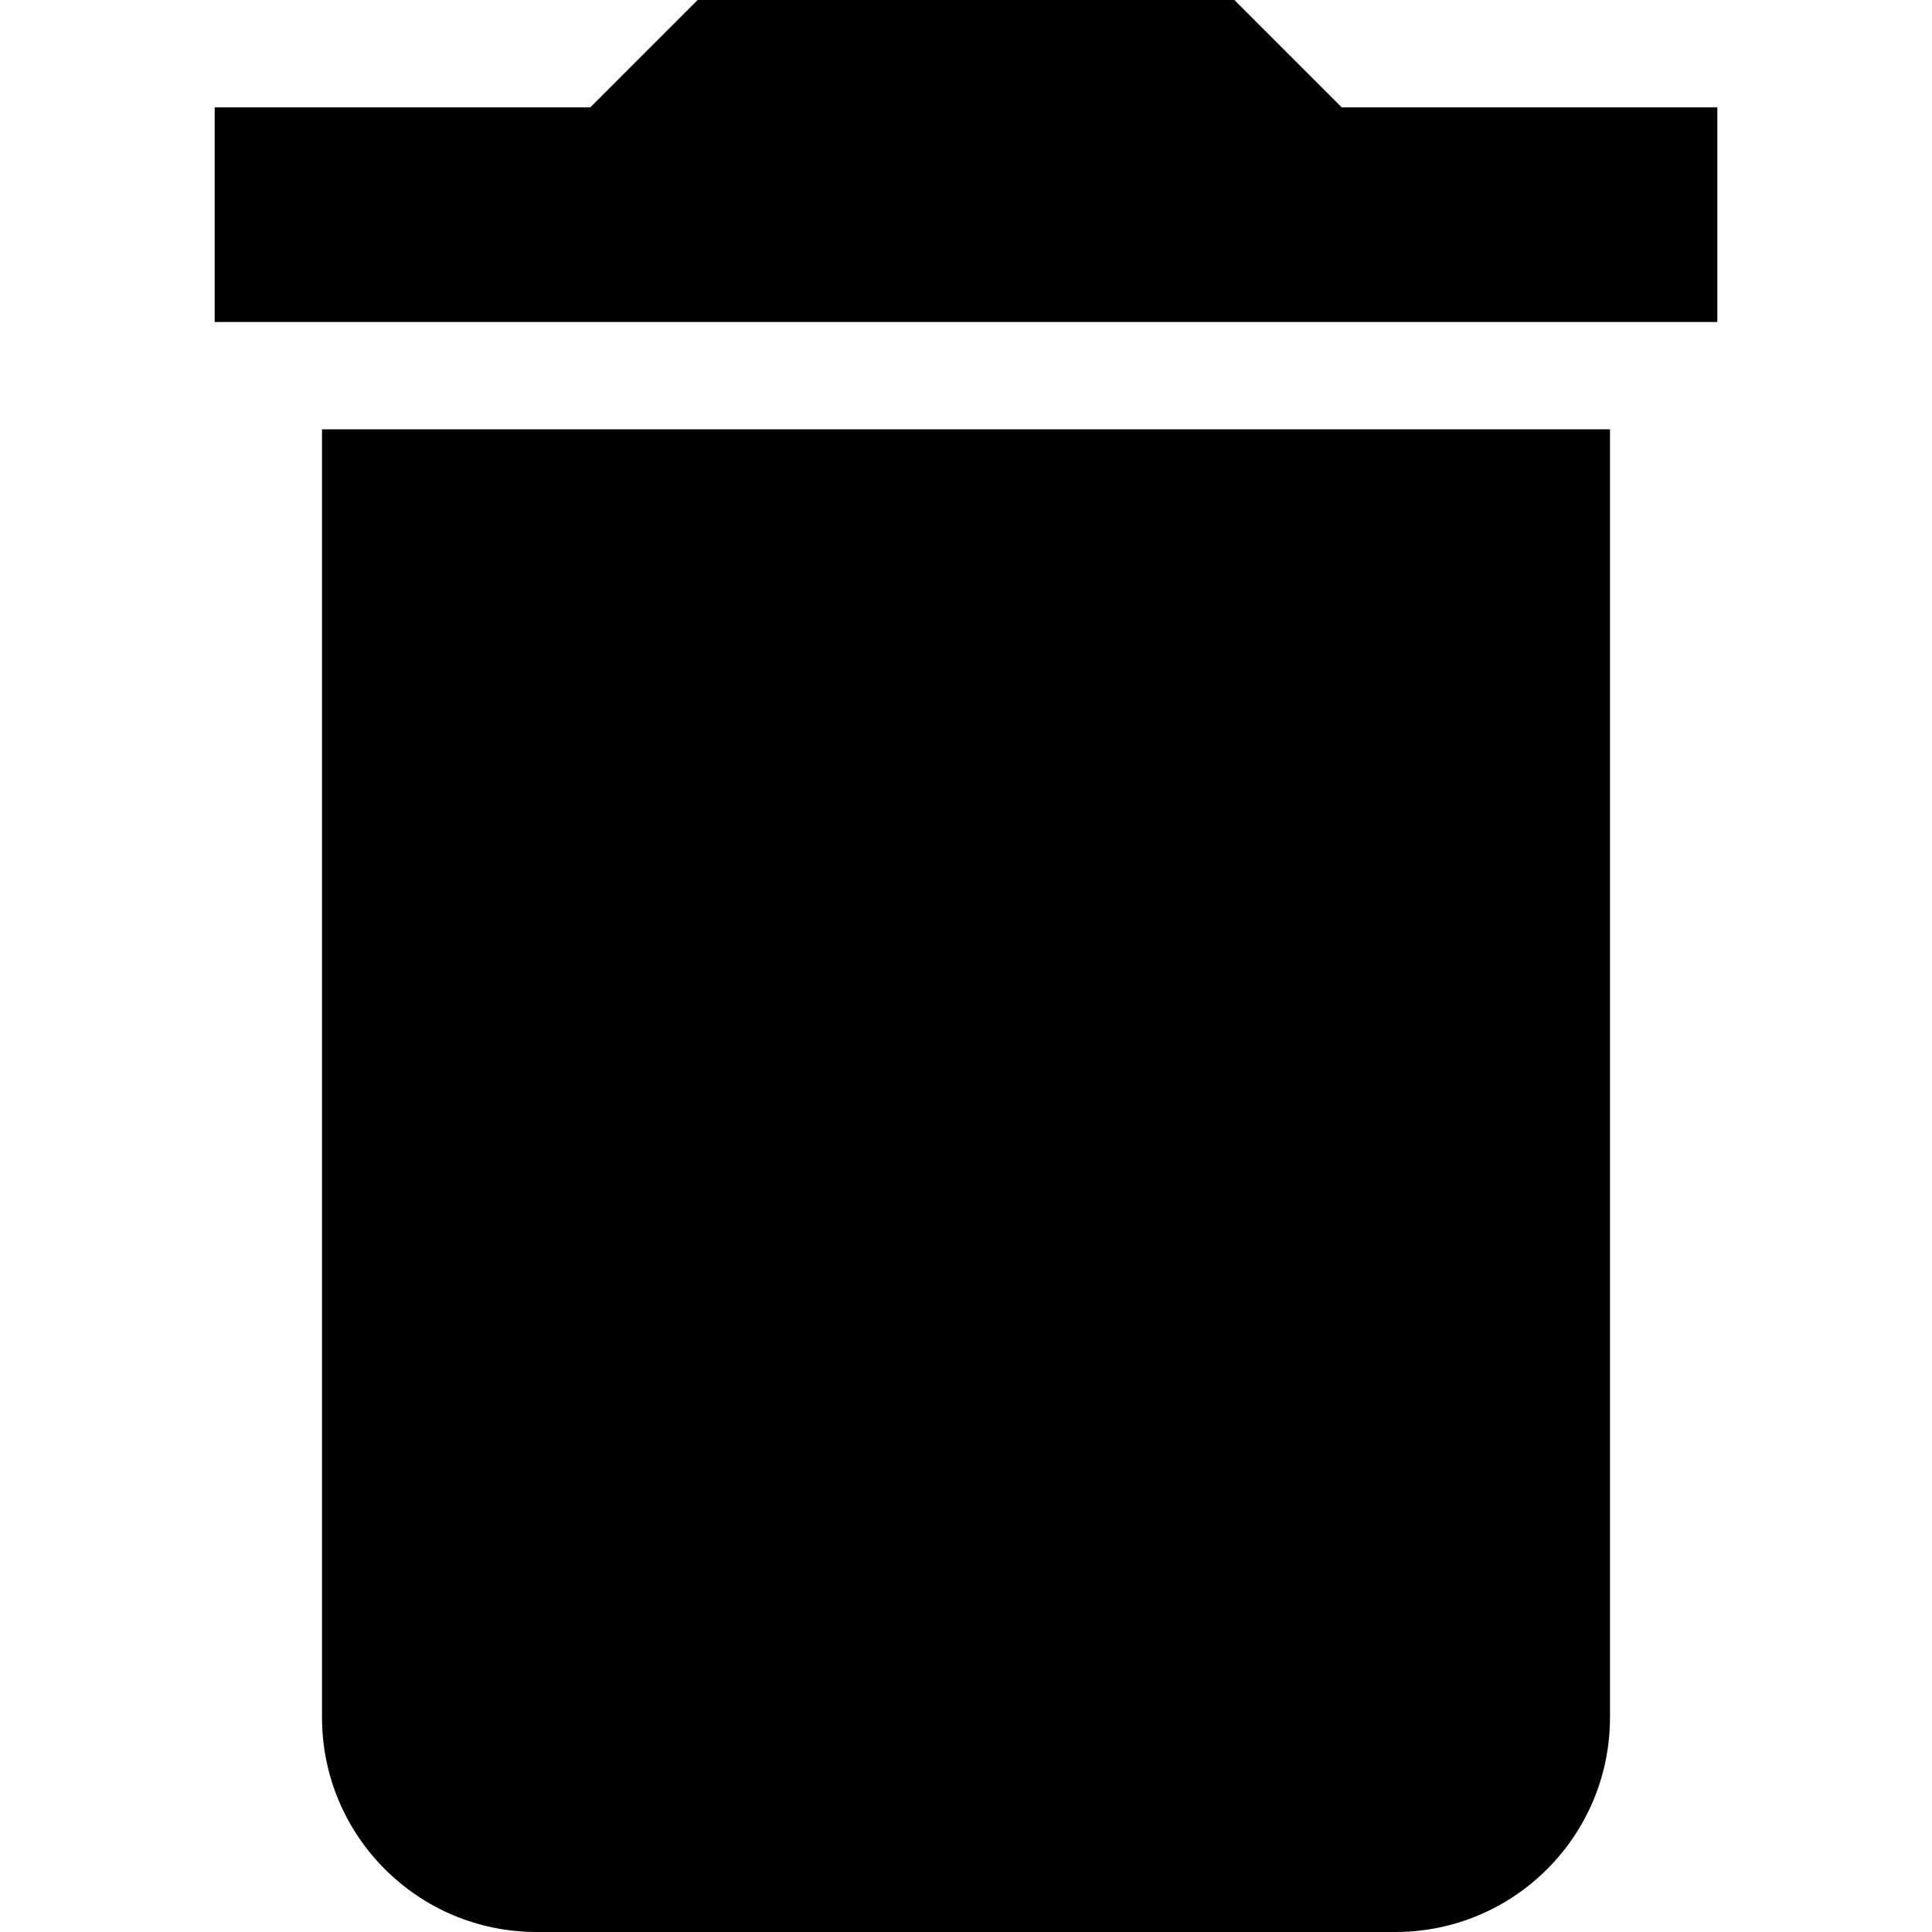
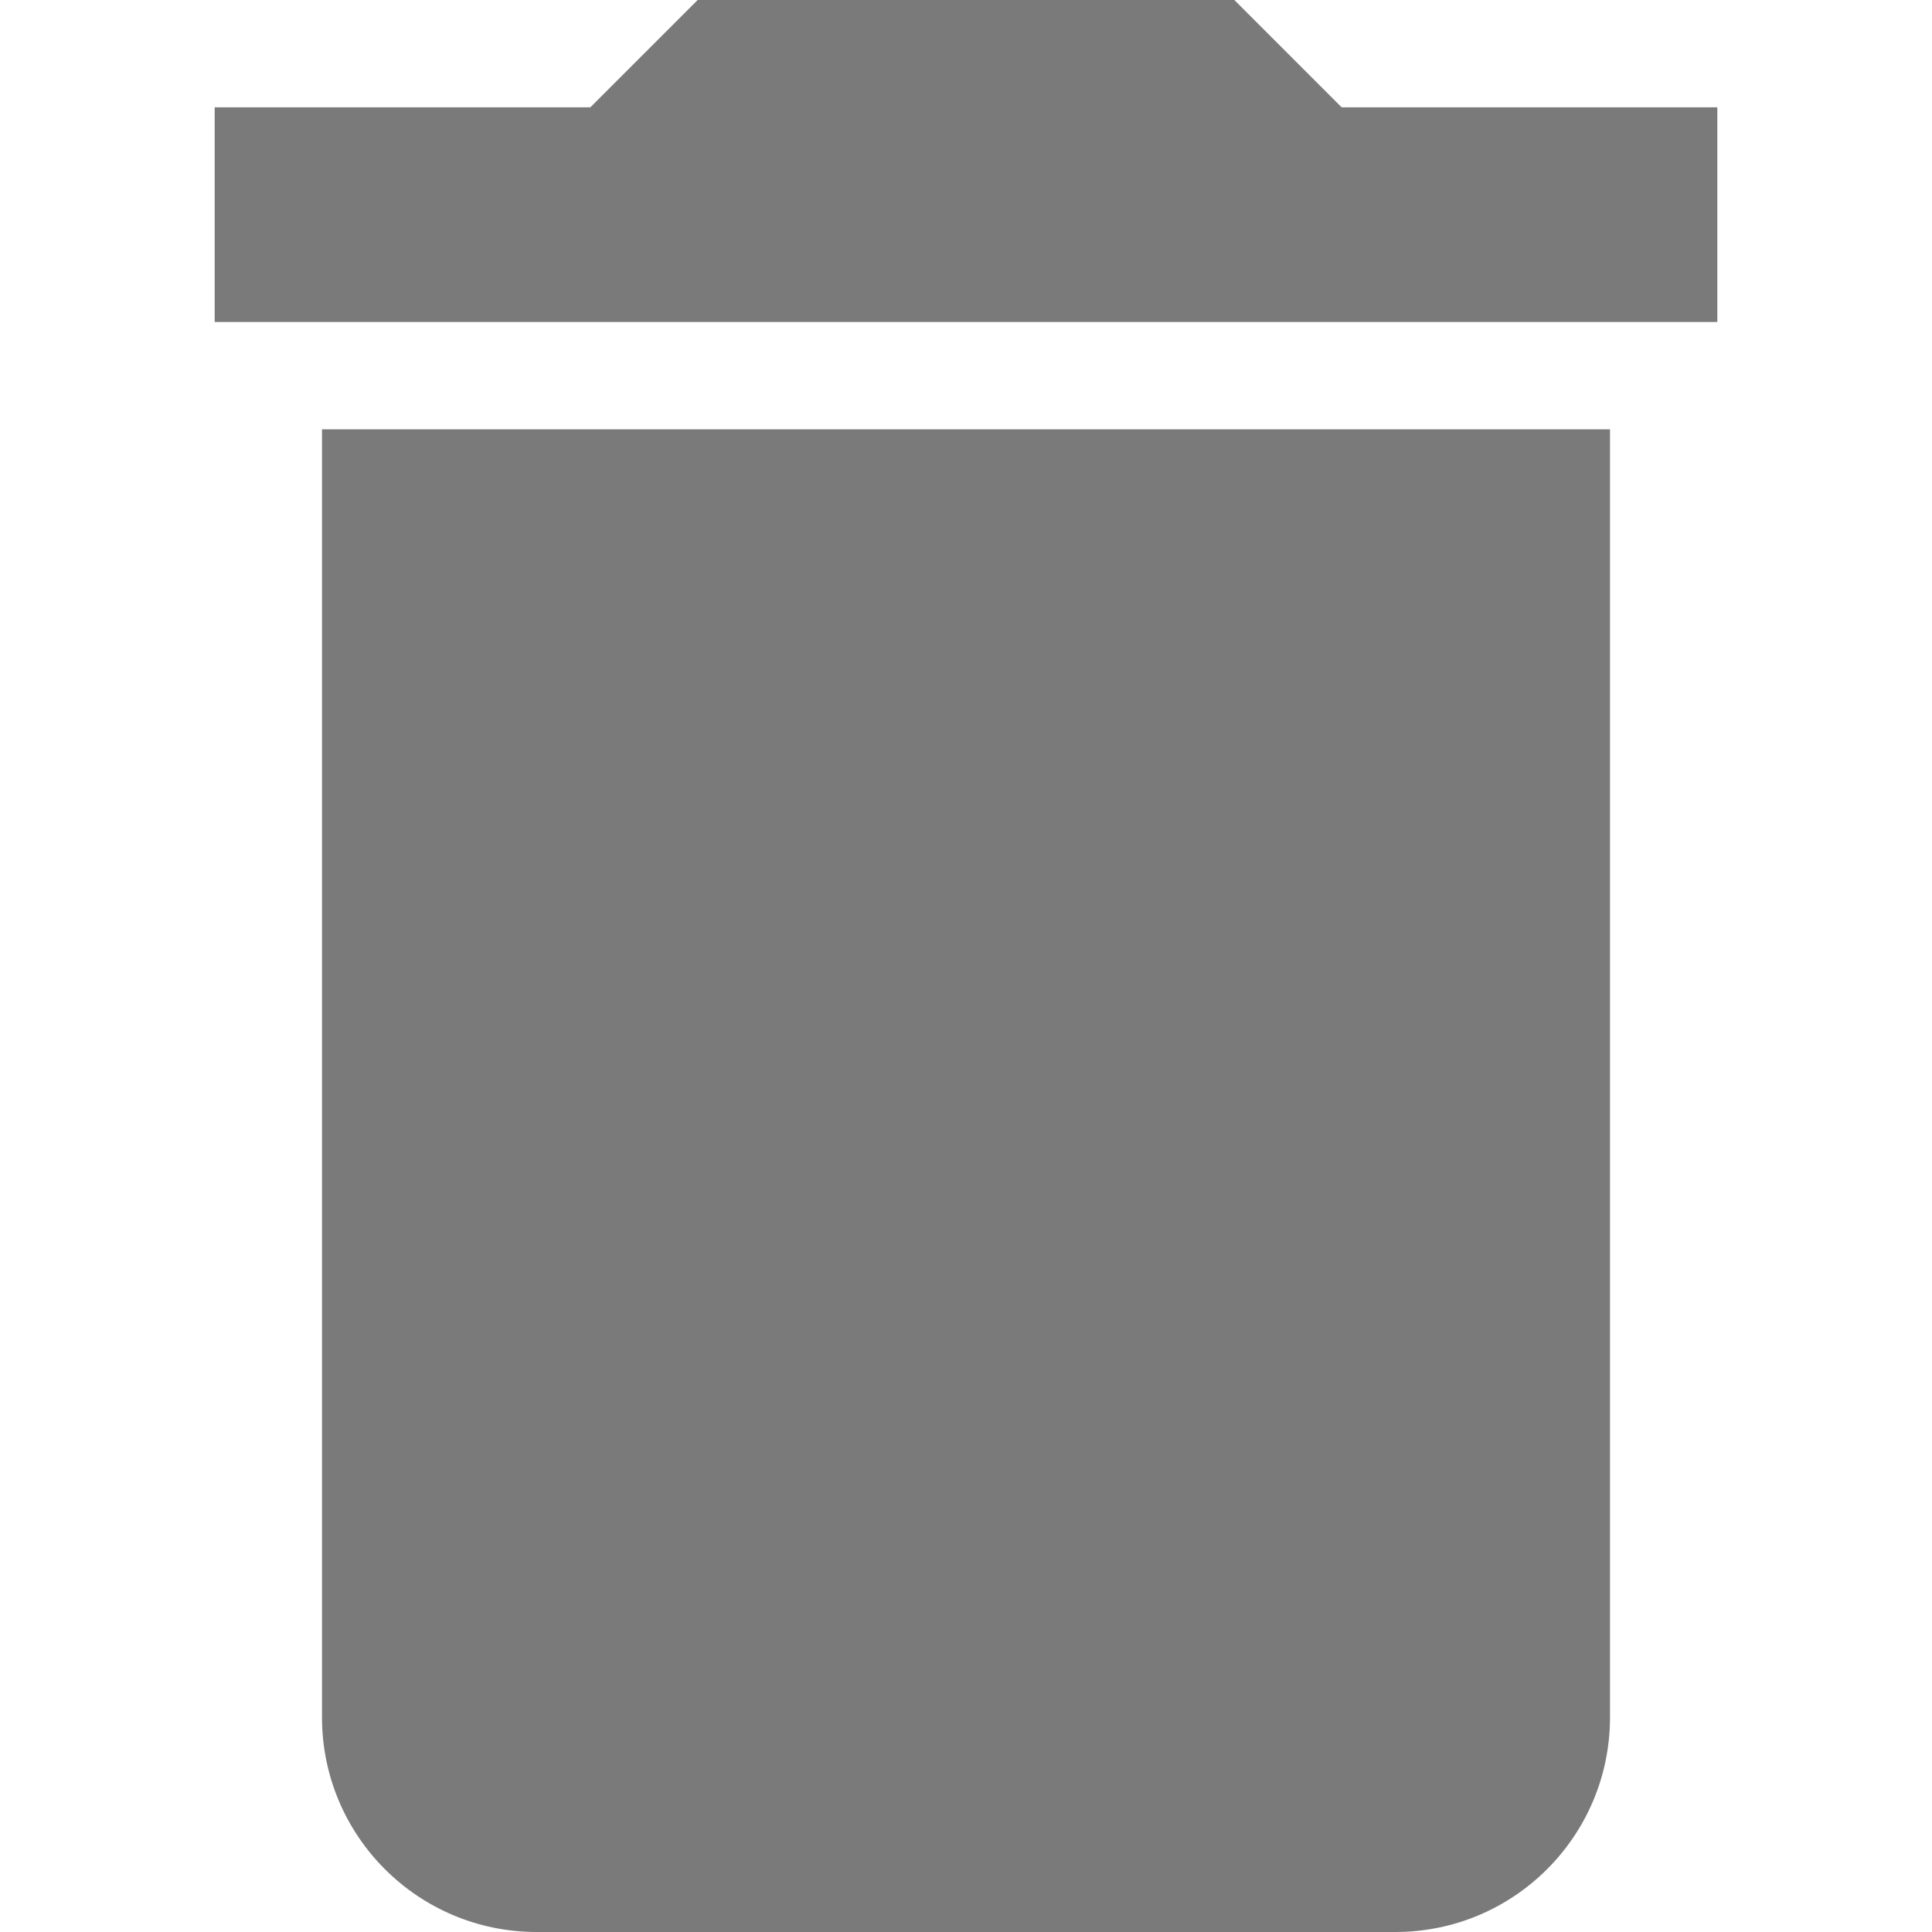
- <svg xmlns="http://www.w3.org/2000/svg" version="1.1" id="Capa_1" x="0px" y="0px" viewBox="0 0 384 384" style="enable-background:new 0 0 384 384;" xml:space="preserve">
+ <svg xmlns="http://www.w3.org/2000/svg" version="1.1" id="Capa_1" x="0px" y="0px" width="20" height="20" viewBox="0 0 384 384" style="enable-background:new 0 0 384 384; fill:#7A7A7A;" xml:space="preserve">
  <g>
    <g>
      <g>
        <path d="M64,341.333C64,364.907,83.093,384,106.667,384h170.667C300.907,384,320,364.907,320,341.333v-256H64V341.333z" />
        <polygon points="266.667,21.333 245.333,0 138.667,0 117.333,21.333 42.667,21.333 42.667,64 341.333,64 341.333,21.333    " />
      </g>
    </g>
  </g>
  <g>
</g>
  <g>
</g>
  <g>
</g>
  <g>
</g>
  <g>
</g>
  <g>
</g>
  <g>
</g>
  <g>
</g>
  <g>
</g>
  <g>
</g>
  <g>
</g>
  <g>
</g>
  <g>
</g>
  <g>
</g>
  <g>
</g>
</svg>
